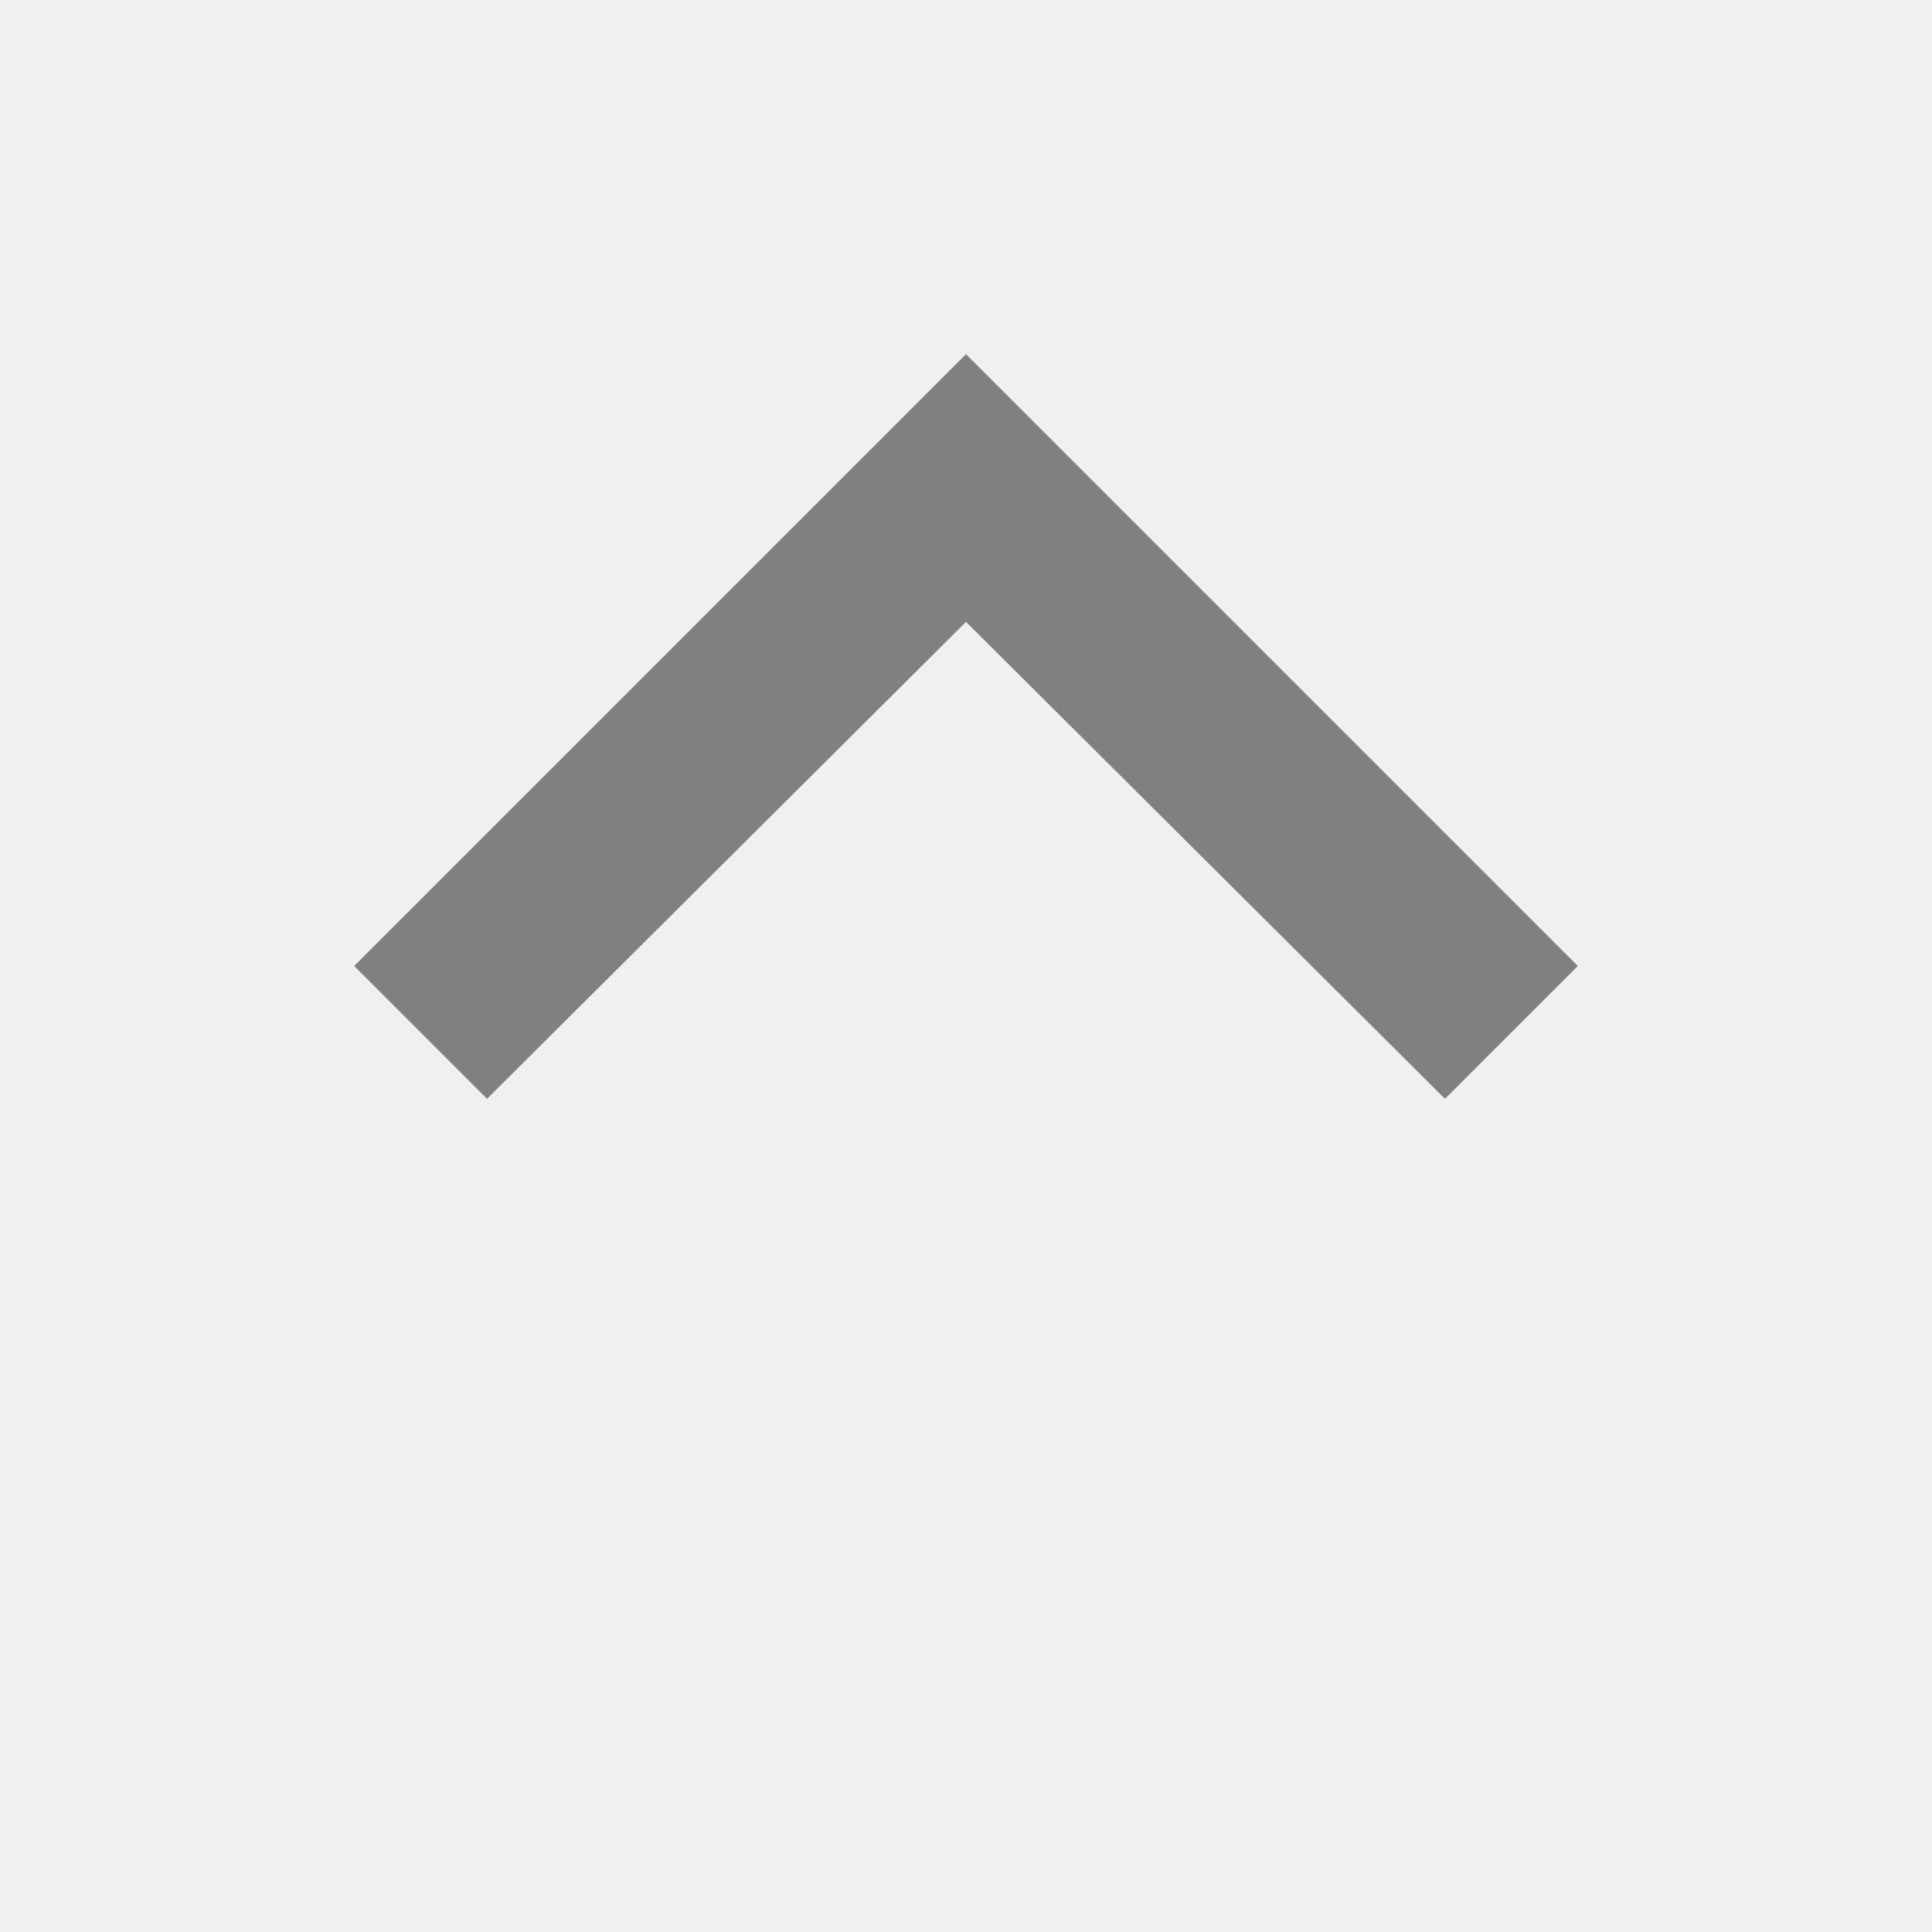
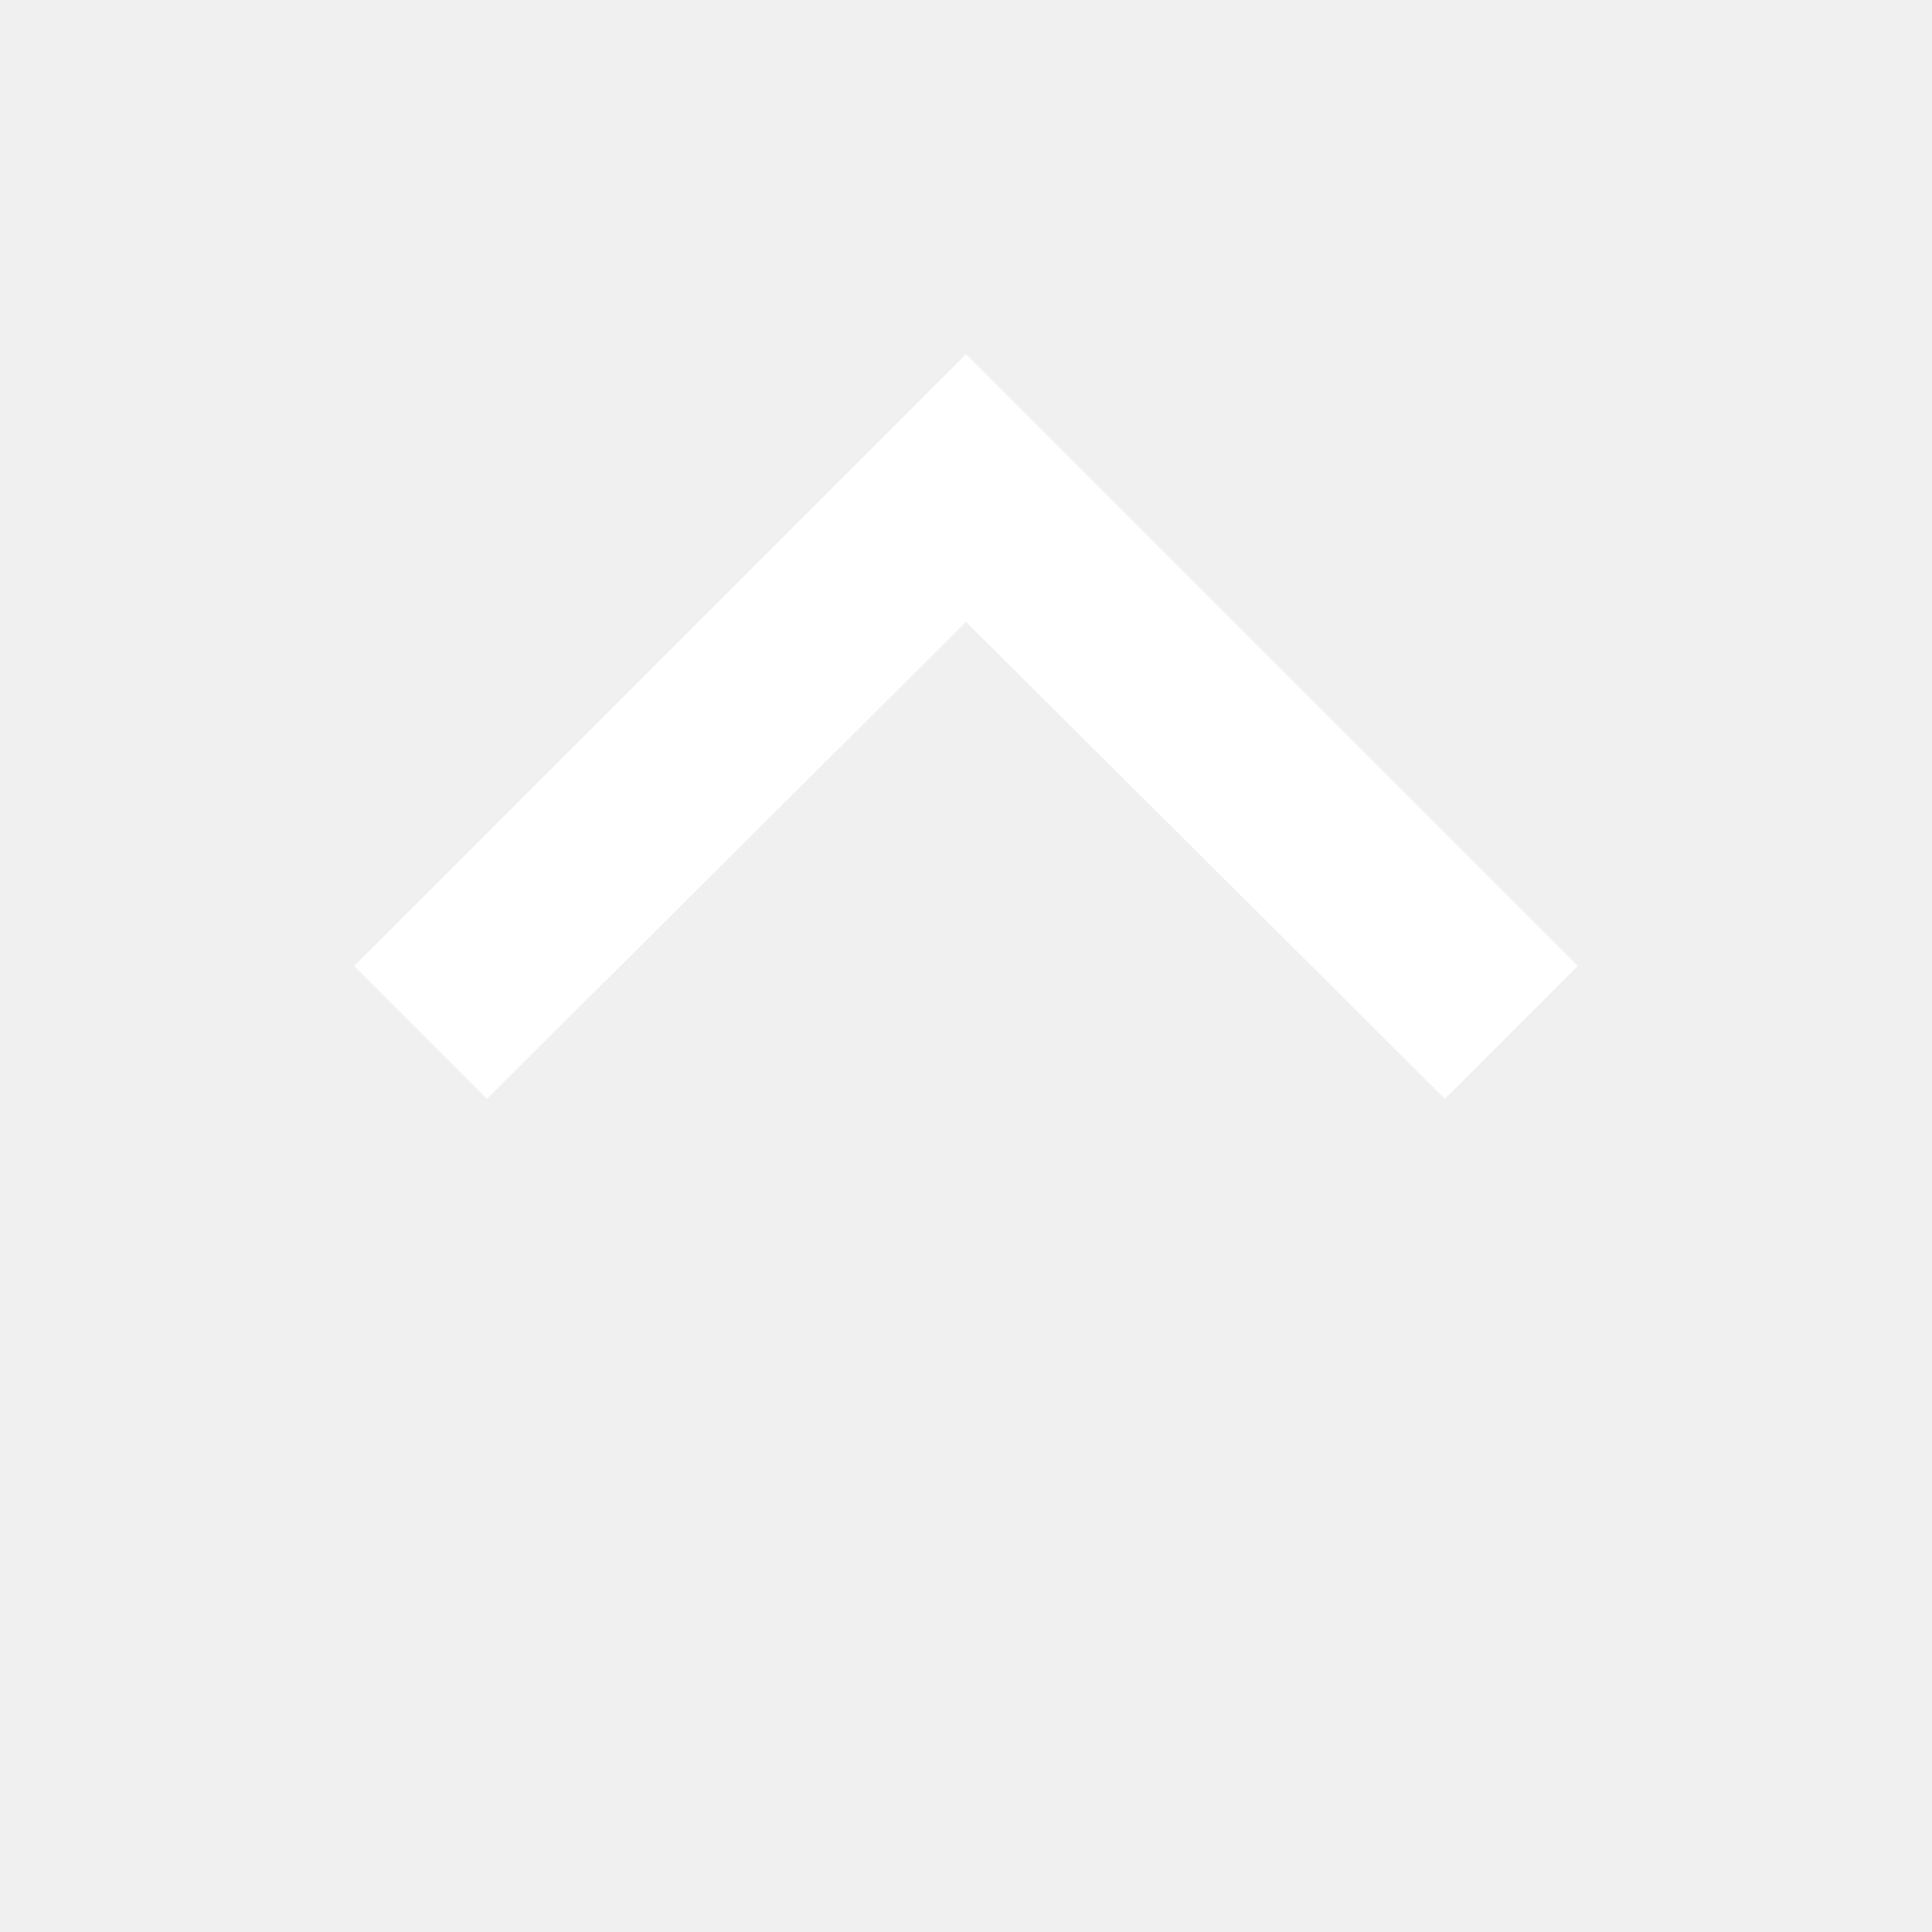
- <svg xmlns="http://www.w3.org/2000/svg" height="48px" viewBox="0 -960 960 960" width="48px" fill="#808080ff" version="1.1" id="svg1">
+ <svg xmlns="http://www.w3.org/2000/svg" height="48px" viewBox="0 -960 960 960" width="48px" fill="#ffffffff" version="1.1" id="svg1">
  <defs id="defs1" />
-   <path d="m242-414-66-66 304-304 304 304-66 66-238-237-238 237Z" id="path1" style="fill:#808080;fill-opacity:1" />
+   <path d="m242-414-66-66 304-304 304 304-66 66-238-237-238 237Z" id="path1" style="fill:#ffffff;fill-opacity:1" />
</svg>
